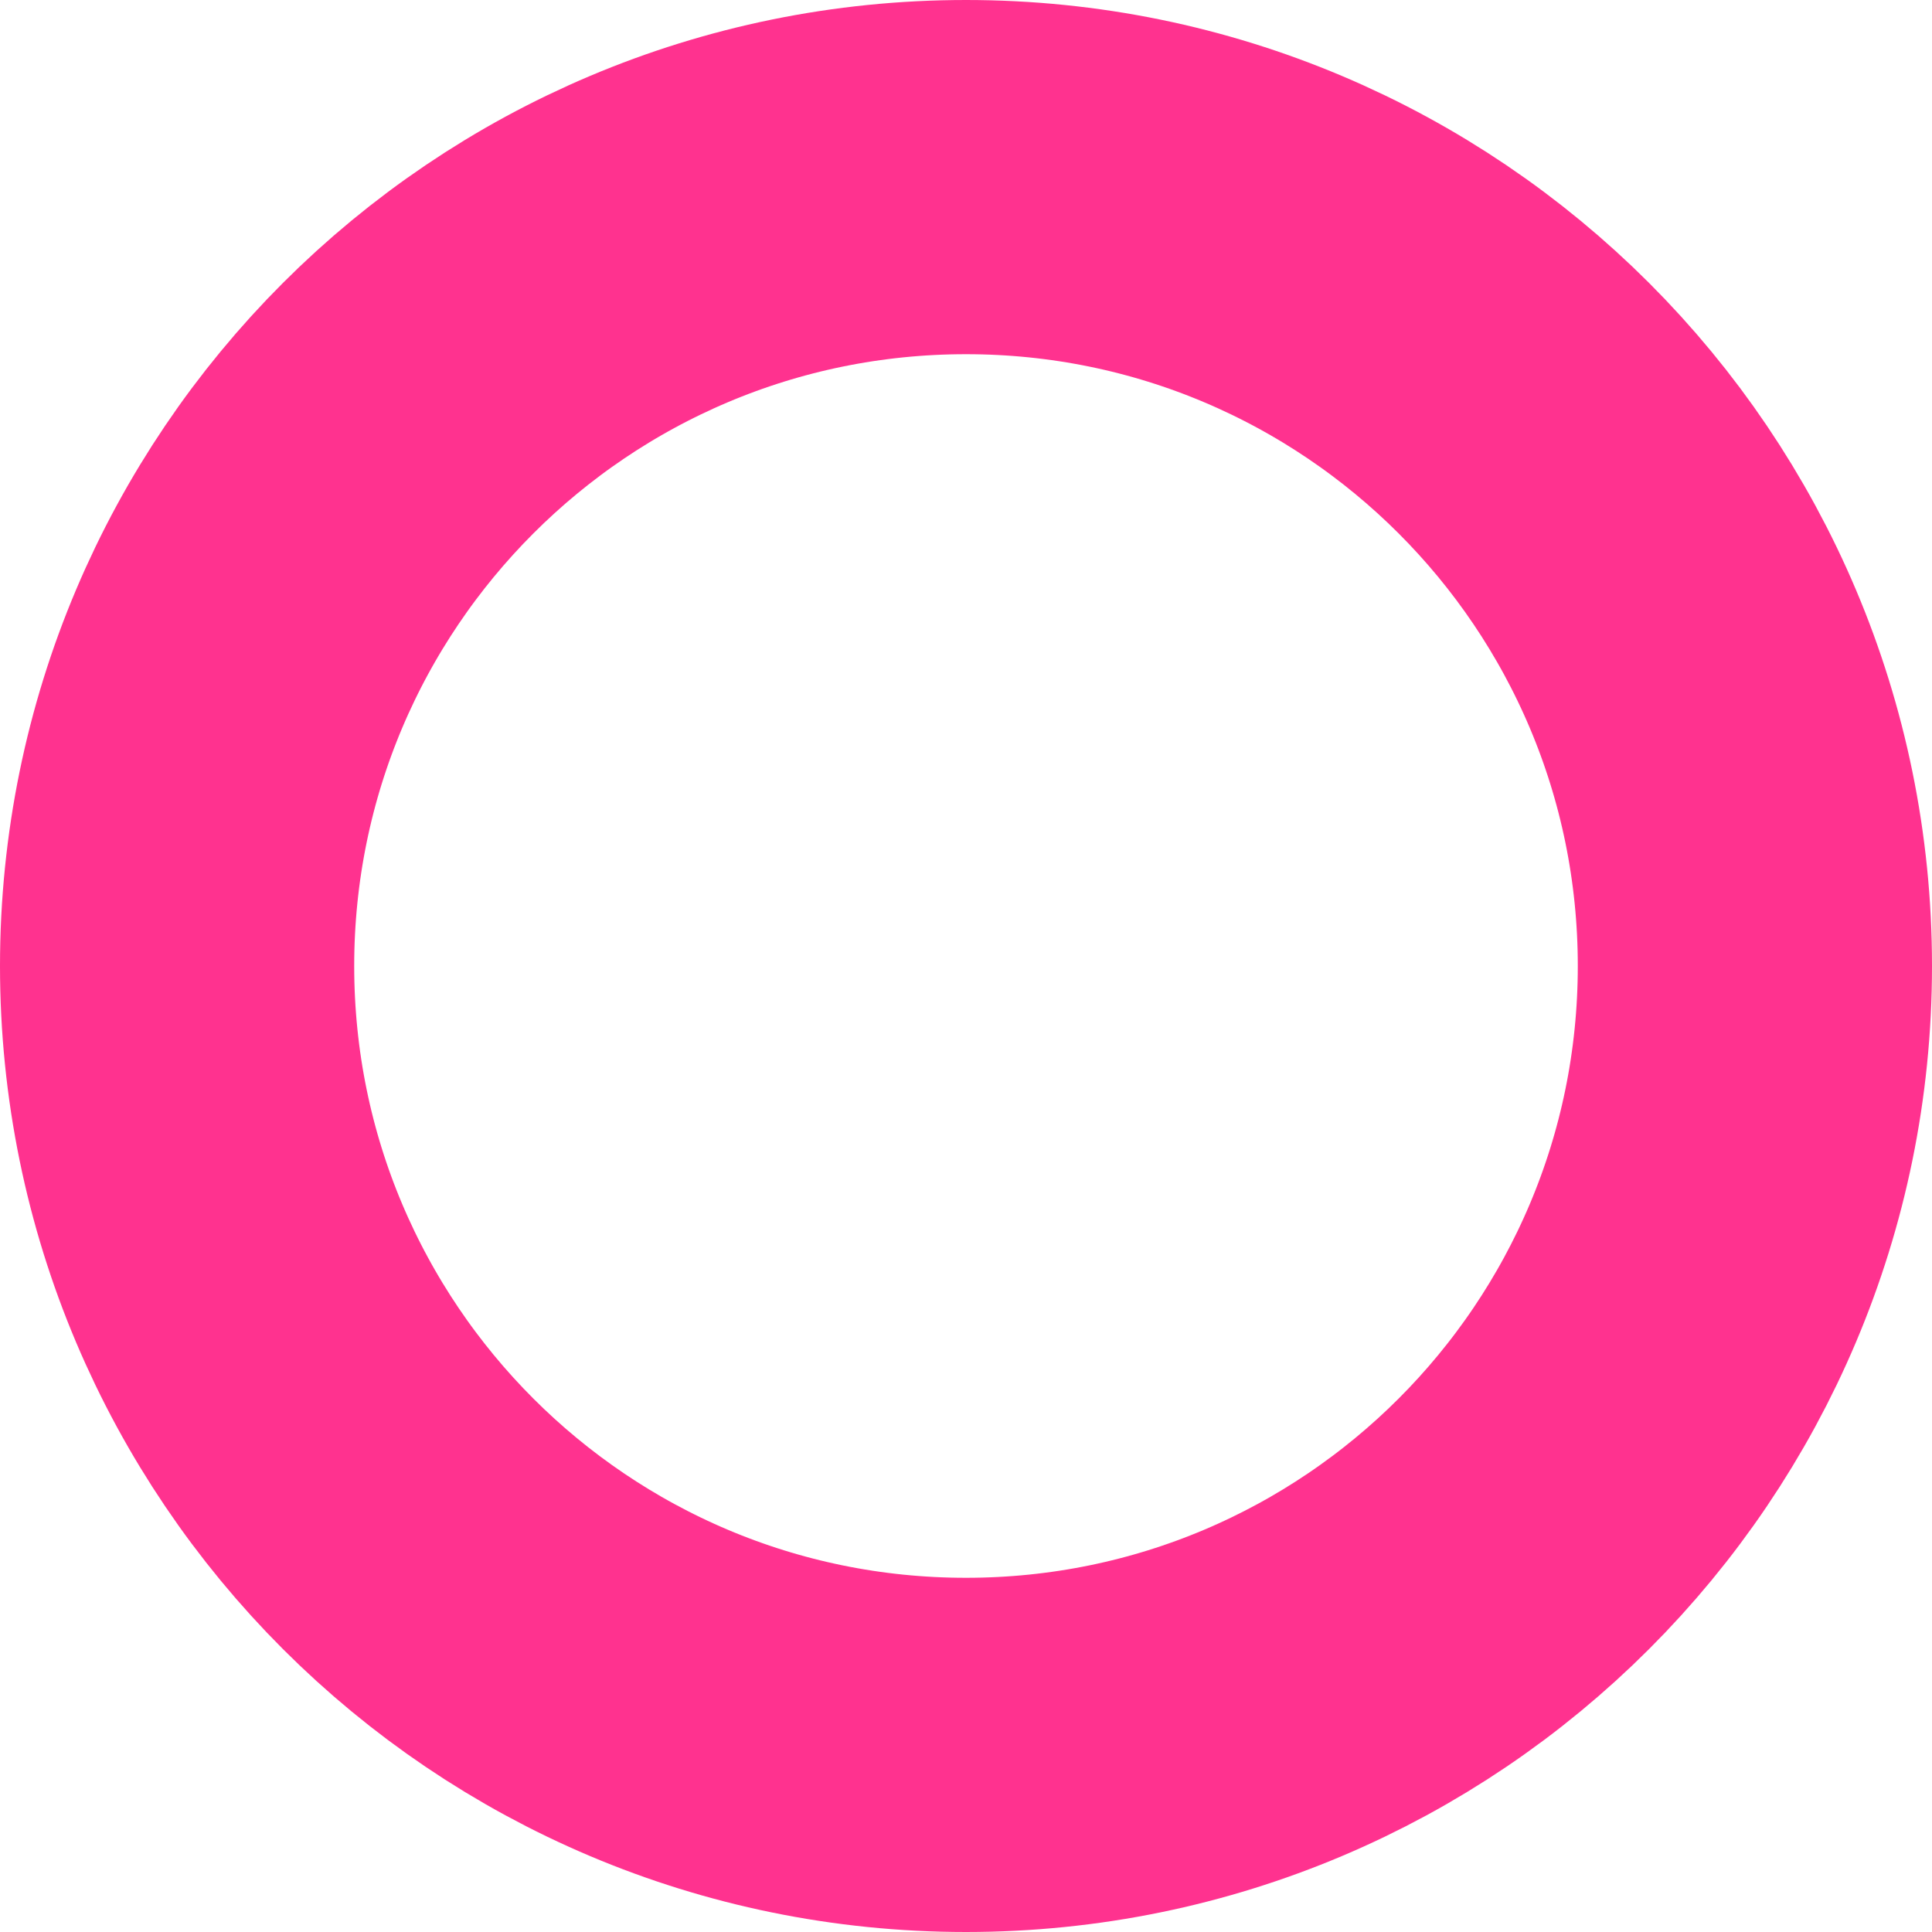
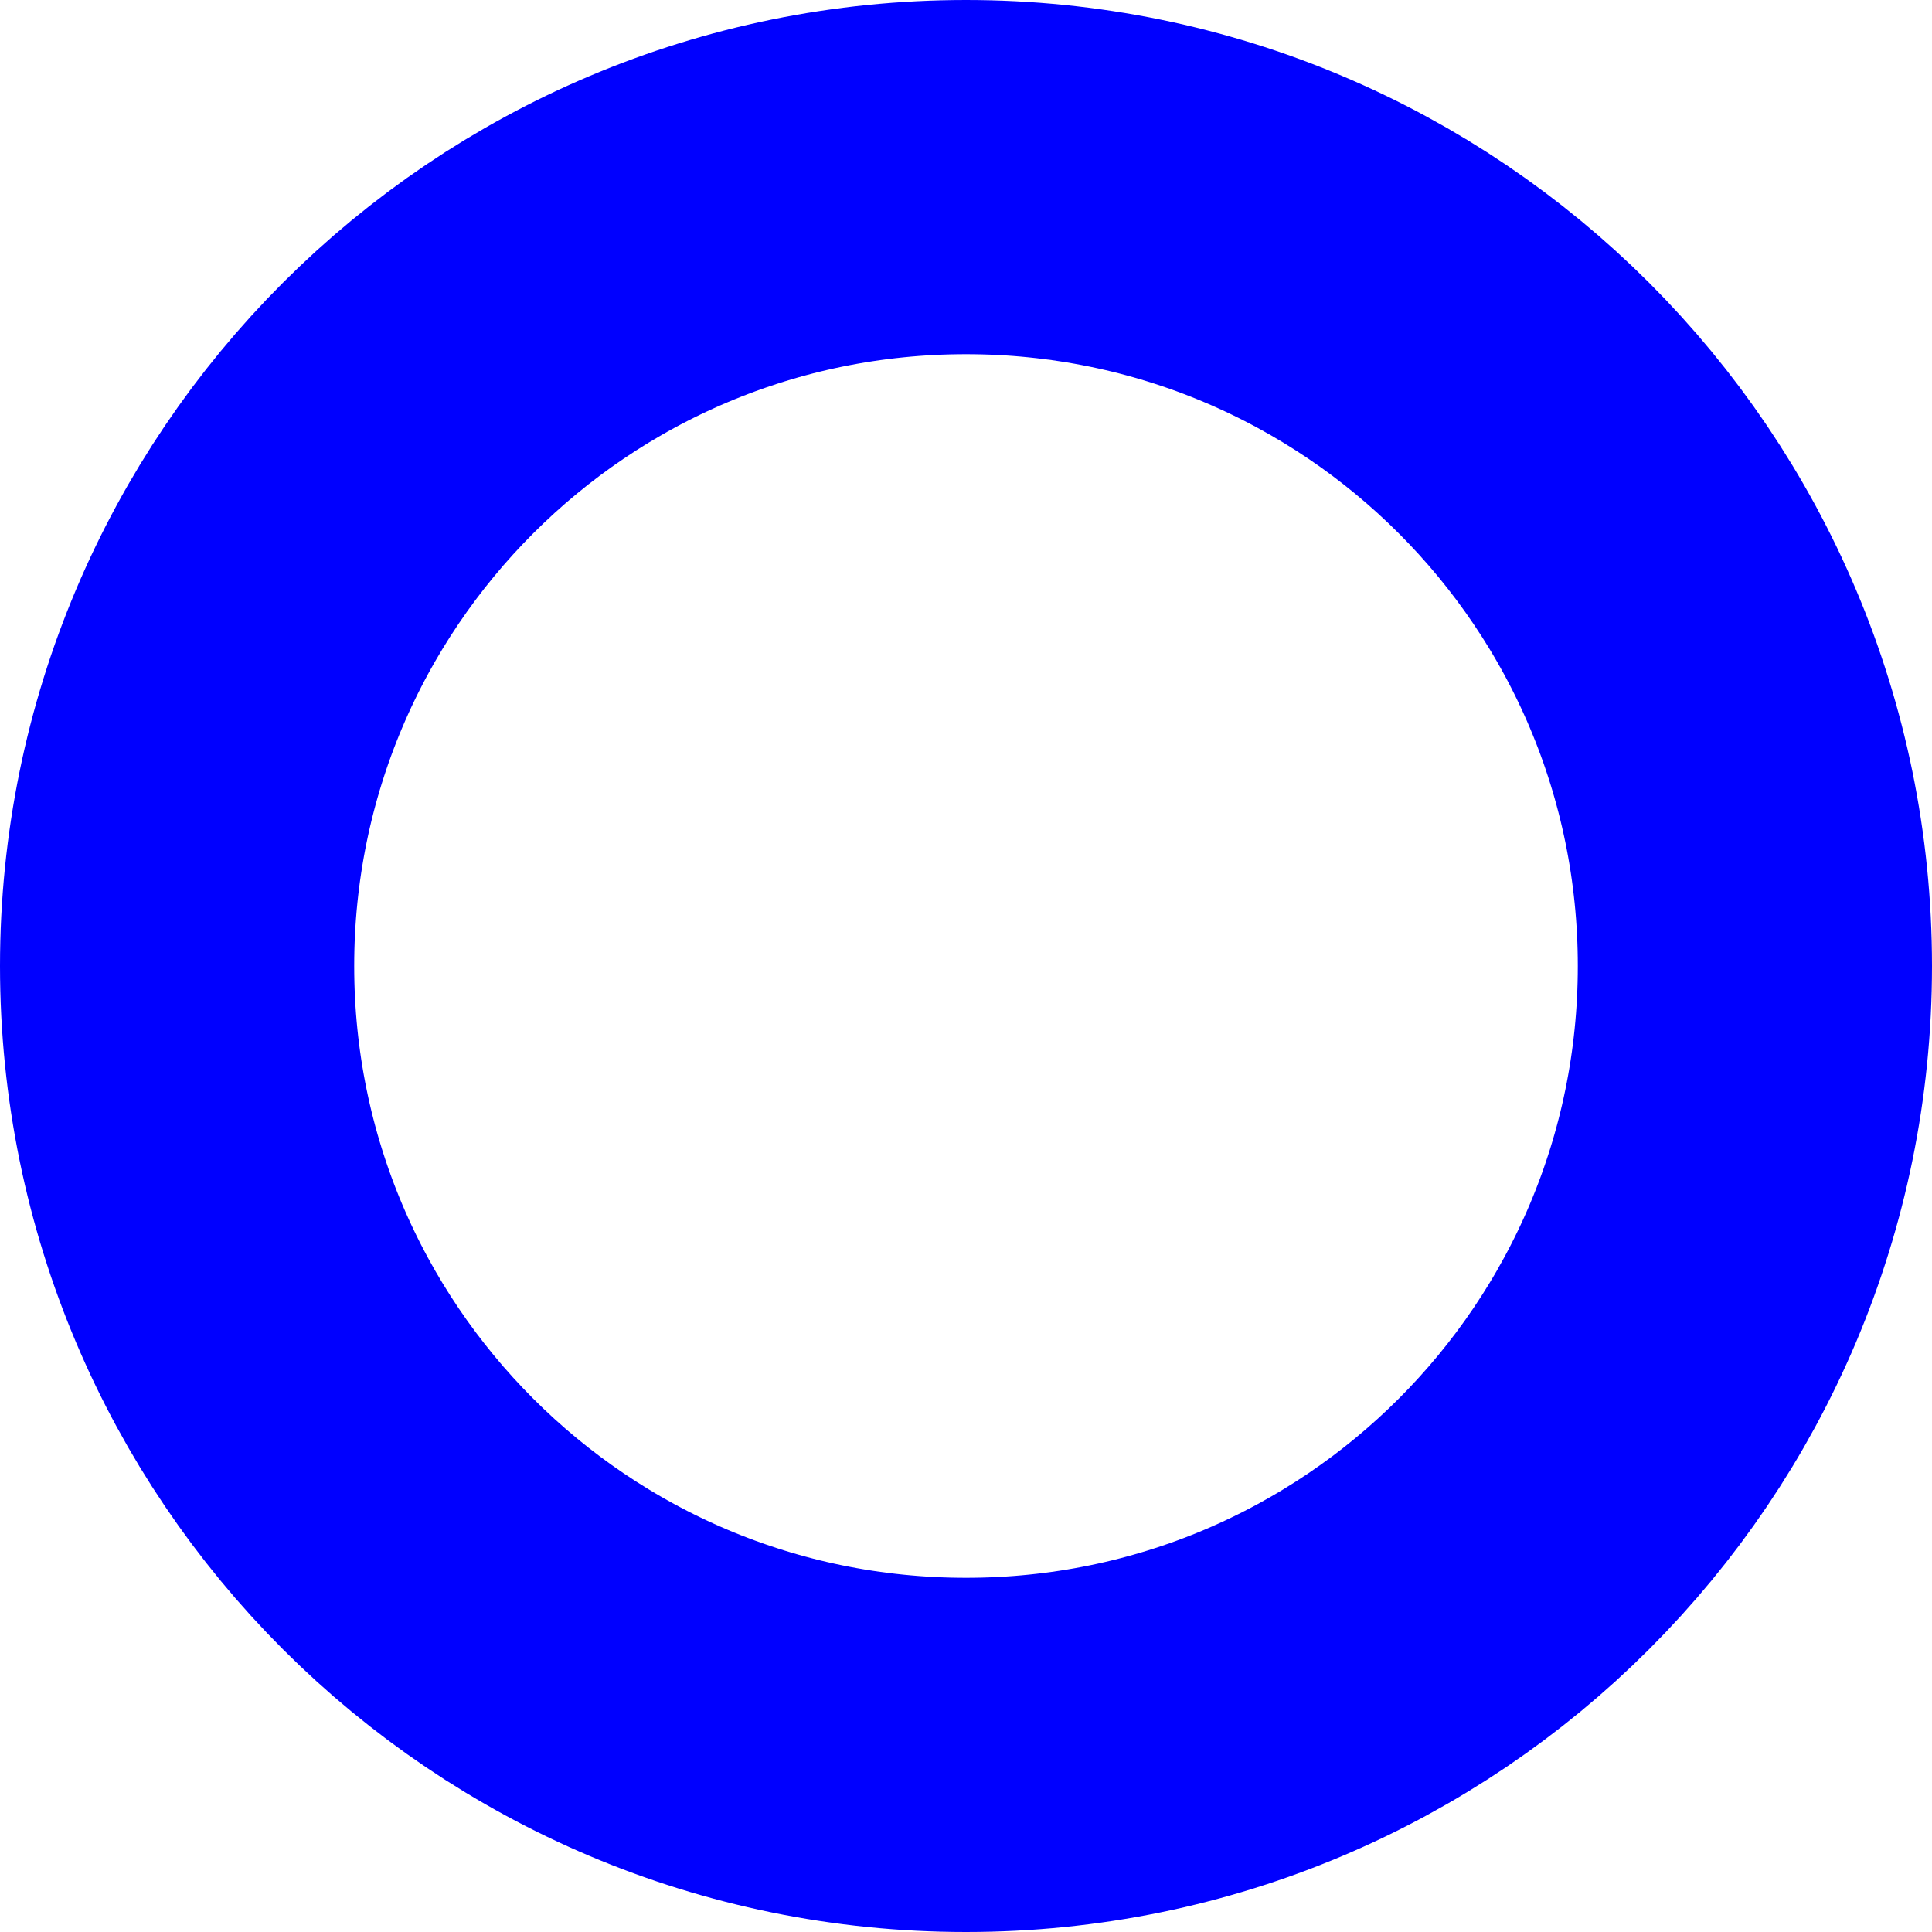
- <svg xmlns="http://www.w3.org/2000/svg" width="20" height="20" viewBox="0 0 300 300" fill="none">
-   <path d="M272.5 150C272.5 217.655 217.655 272.5 150 272.5C82.345 272.5 27.5 217.655 27.5 150C27.5 82.345 82.345 27.5 150 27.5C217.655 27.5 272.5 82.345 272.5 150Z" stroke="#ff328f" stroke-width="55" />
+ <svg xmlns="http://www.w3.org/2000/svg" version="1.2" viewBox="0 0 300 300" width="25" height="25">
+   <style>
+ 		.s0 { fill: none;stroke: #0000ff;stroke-width: 55 } 
+ 	</style>
+   <path id="Layer" class="s0" d="m272.5 150c0 67.7-54.8 122.5-122.5 122.5-67.7 0-122.5-54.8-122.5-122.5 0-67.7 54.8-122.5 122.5-122.5 67.7 0 122.5 54.8 122.5 122.5z" />
</svg>
